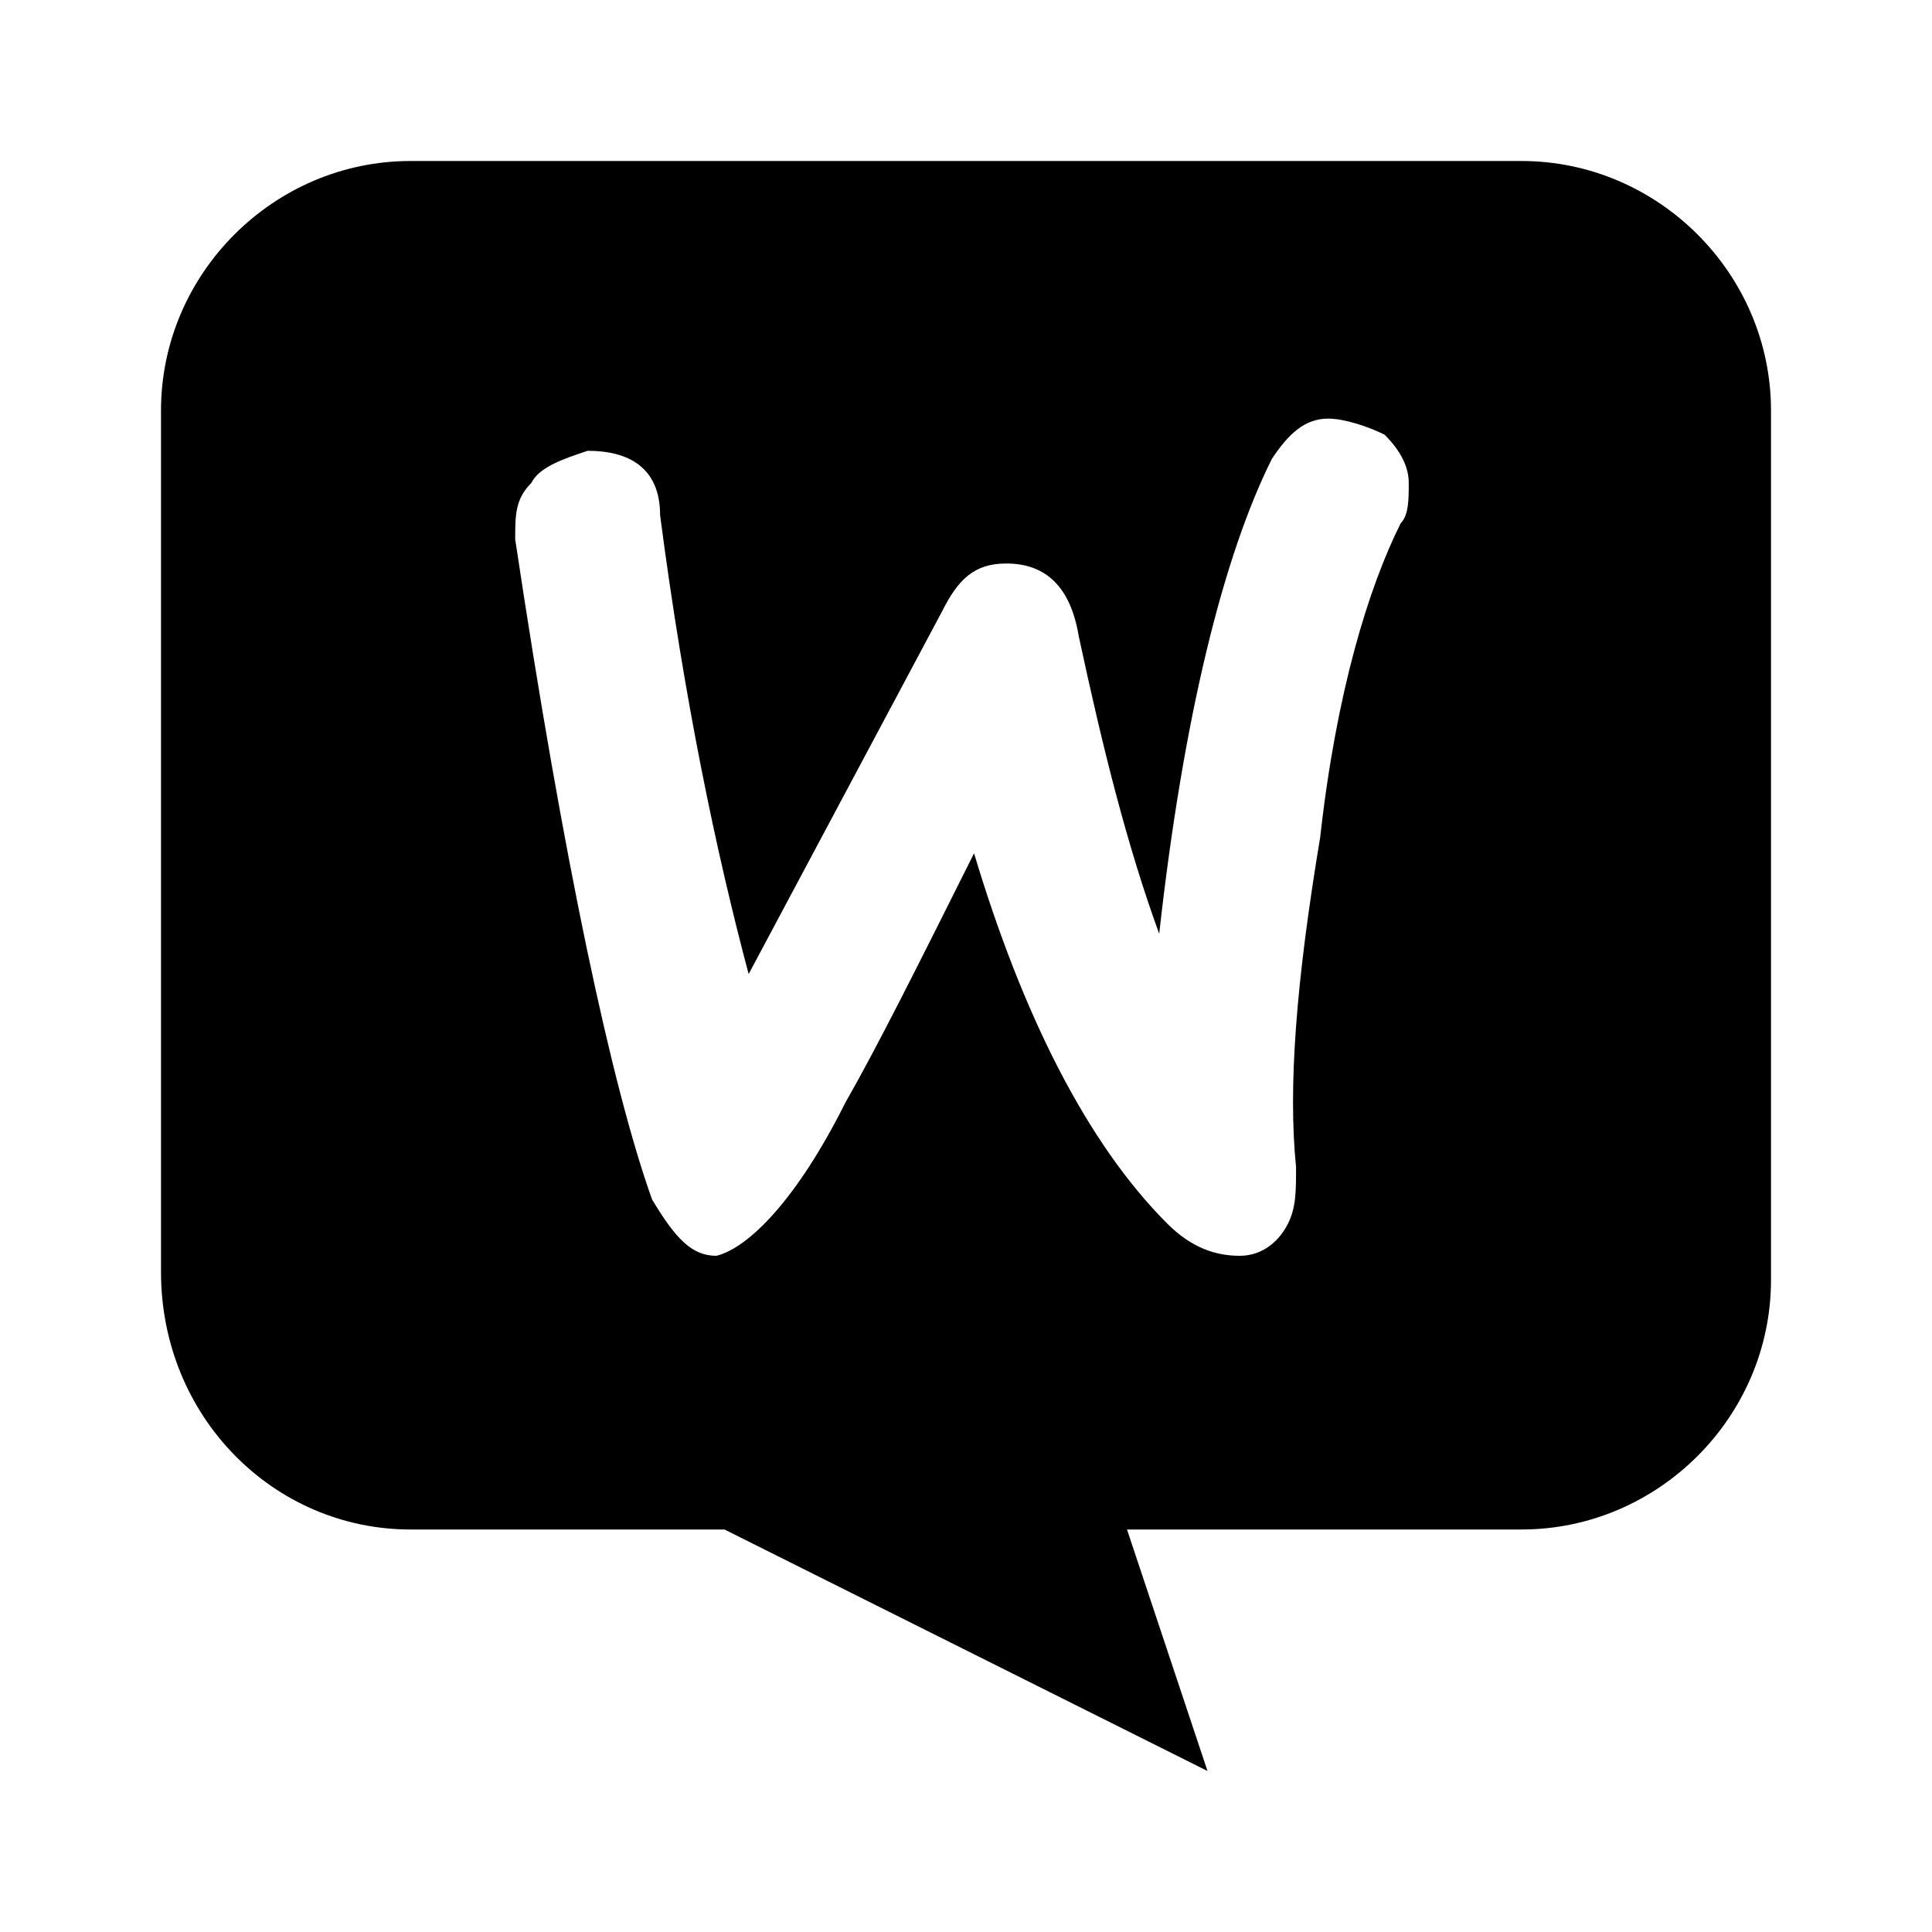
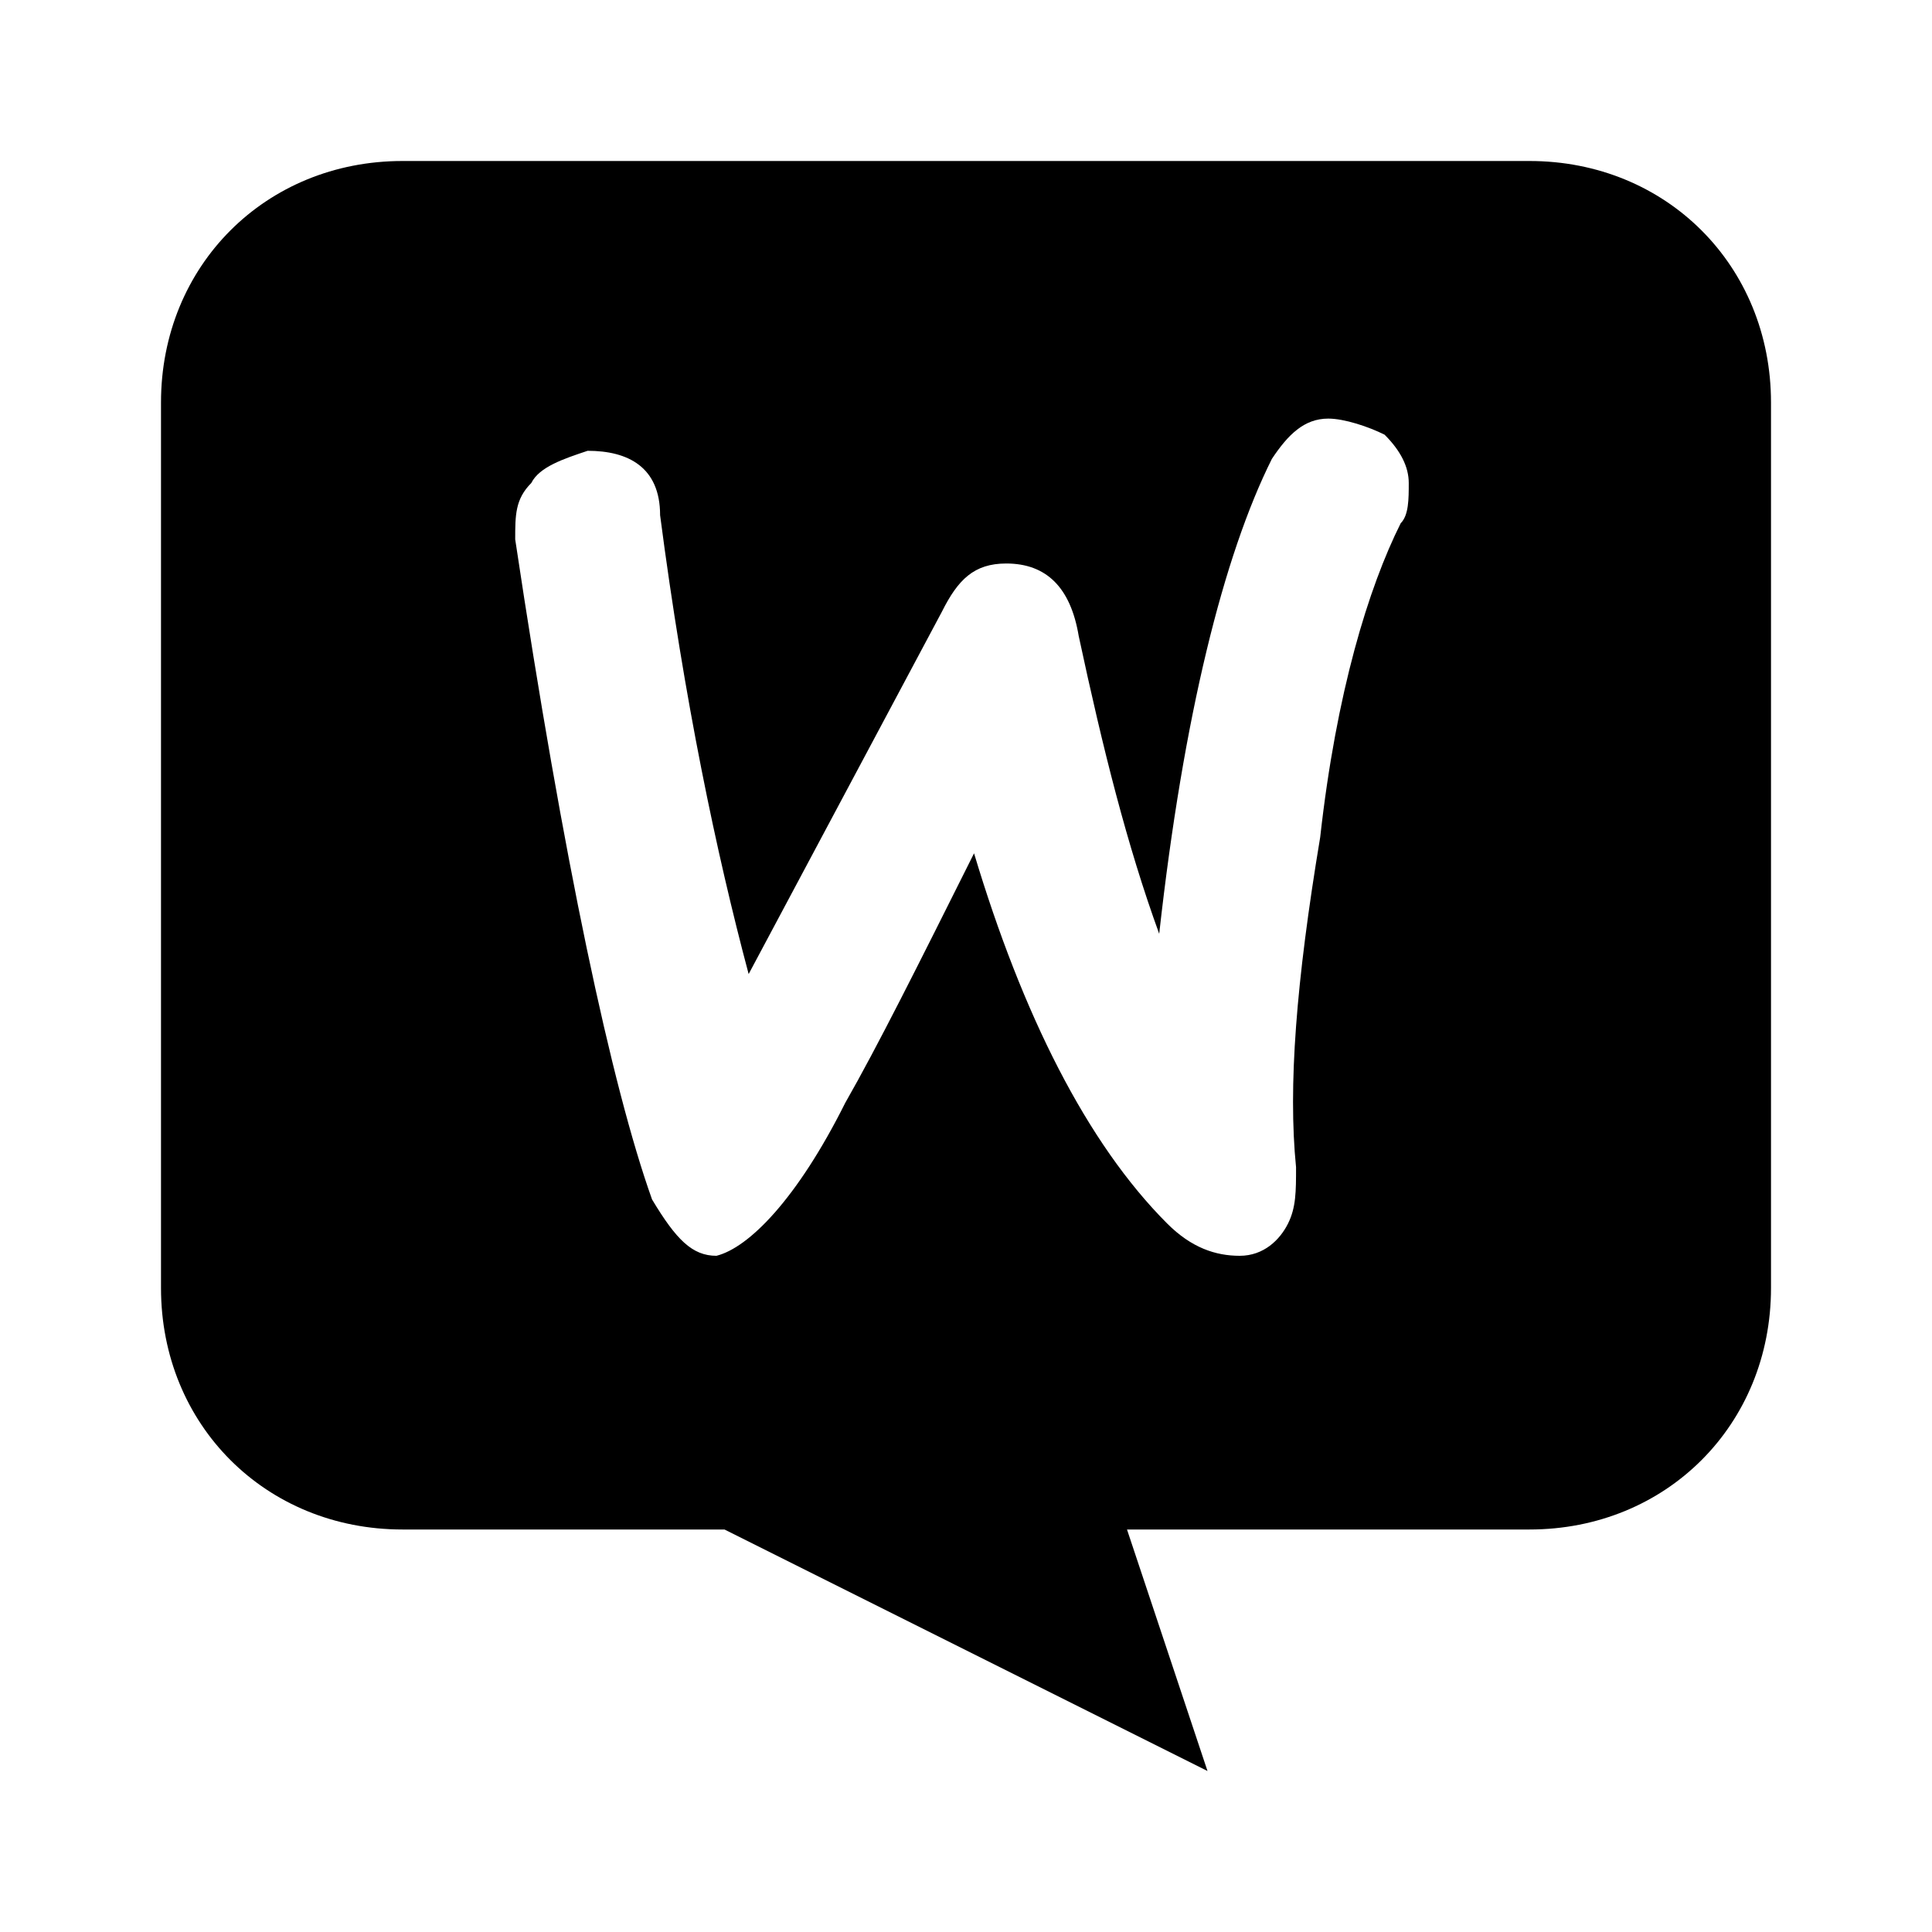
<svg xmlns="http://www.w3.org/2000/svg" viewBox="0 0 24 24">
  <g>
-     <path d="M18.9 2H5.1C3.4 2 2 3.4 2 5.1v10.7C2 17.6 3.4 19 5.1 19H9l6 3-1-3h4.9c1.7 0 3.1-1.4 3.1-3.1V5.1C22 3.4 20.6 2 18.9 2zm-1.5 4.5c-.4.8-.8 2.1-1 3.9-.3 1.8-.4 3.1-.3 4.1 0 .3 0 .5-.1.7-.1.2-.3.4-.6.4s-.6-.1-.9-.4c-1-1-1.8-2.6-2.4-4.6-.7 1.4-1.2 2.4-1.6 3.1-.6 1.2-1.2 1.8-1.6 1.9-.3 0-.5-.2-.8-.7-.5-1.4-1.1-4.2-1.7-8.2 0-.3 0-.5.2-.7.1-.2.4-.3.7-.4.5 0 .9.2.9.8.3 2.3.7 4.2 1.1 5.7l2.4-4.5c.2-.4.4-.6.8-.6.5 0 .8.3.9.9.3 1.4.6 2.6 1 3.7.3-2.7.8-4.7 1.4-5.9.2-.3.4-.5.7-.5.2 0 .5.1.7.2.2.2.3.4.3.6 0 .2 0 .4-.1.5z" />
+     <path d="M19 2H5C3.3 2 2 3.3 2 5v11c0 1.7 1.3 3 3 3h4l6 3-1-3h5c1.7 0 3-1.3 3-3V5c0-1.7-1.3-3-3-3zm-1.6 4.5c-.4.8-.8 2.1-1 3.9-.3 1.8-.4 3.1-.3 4.1 0 .3 0 .5-.1.7-.1.2-.3.4-.6.4s-.6-.1-.9-.4c-1-1-1.8-2.6-2.4-4.6-.7 1.4-1.2 2.4-1.6 3.1-.6 1.2-1.2 1.8-1.6 1.9-.3 0-.5-.2-.8-.7-.5-1.4-1.1-4.2-1.7-8.2 0-.3 0-.5.2-.7.1-.2.4-.3.7-.4.5 0 .9.2.9.8.3 2.3.7 4.2 1.1 5.7l2.4-4.5c.2-.4.4-.6.8-.6.5 0 .8.3.9.9.3 1.4.6 2.6 1 3.7.3-2.7.8-4.7 1.4-5.9.2-.3.4-.5.7-.5.2 0 .5.1.7.2.2.2.3.4.3.6s0 .4-.1.5z" />
  </g>
</svg>
